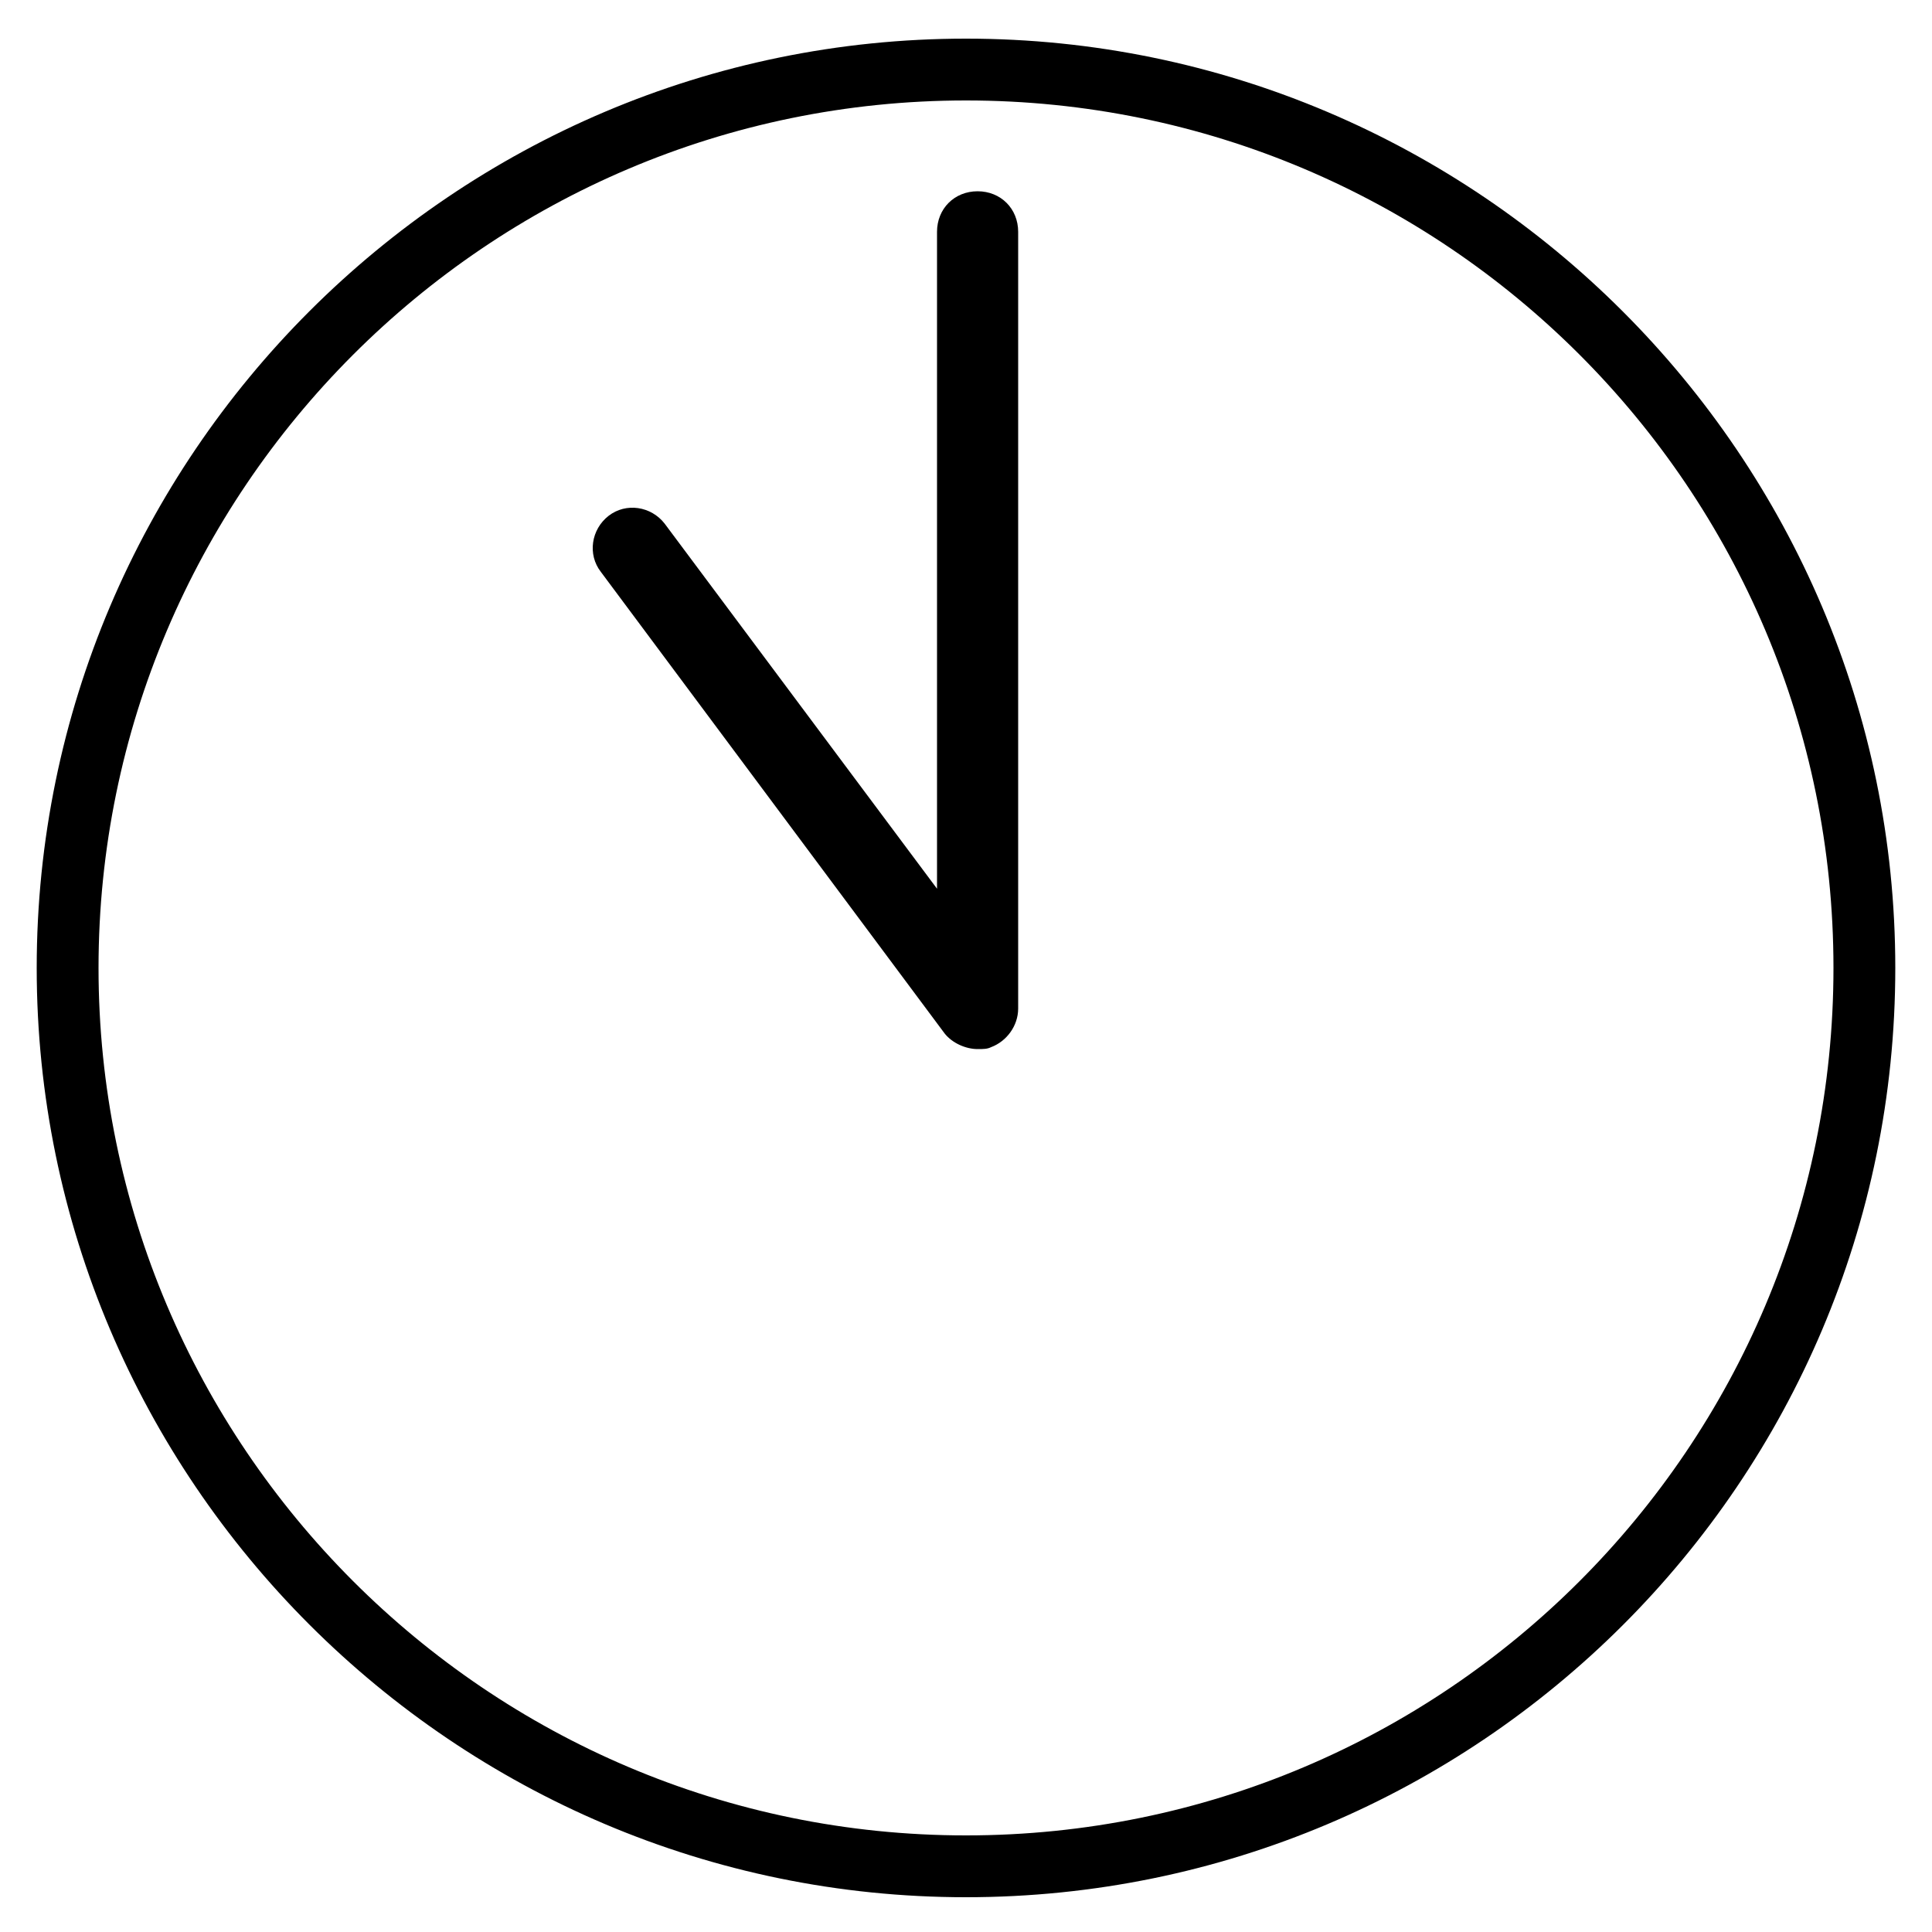
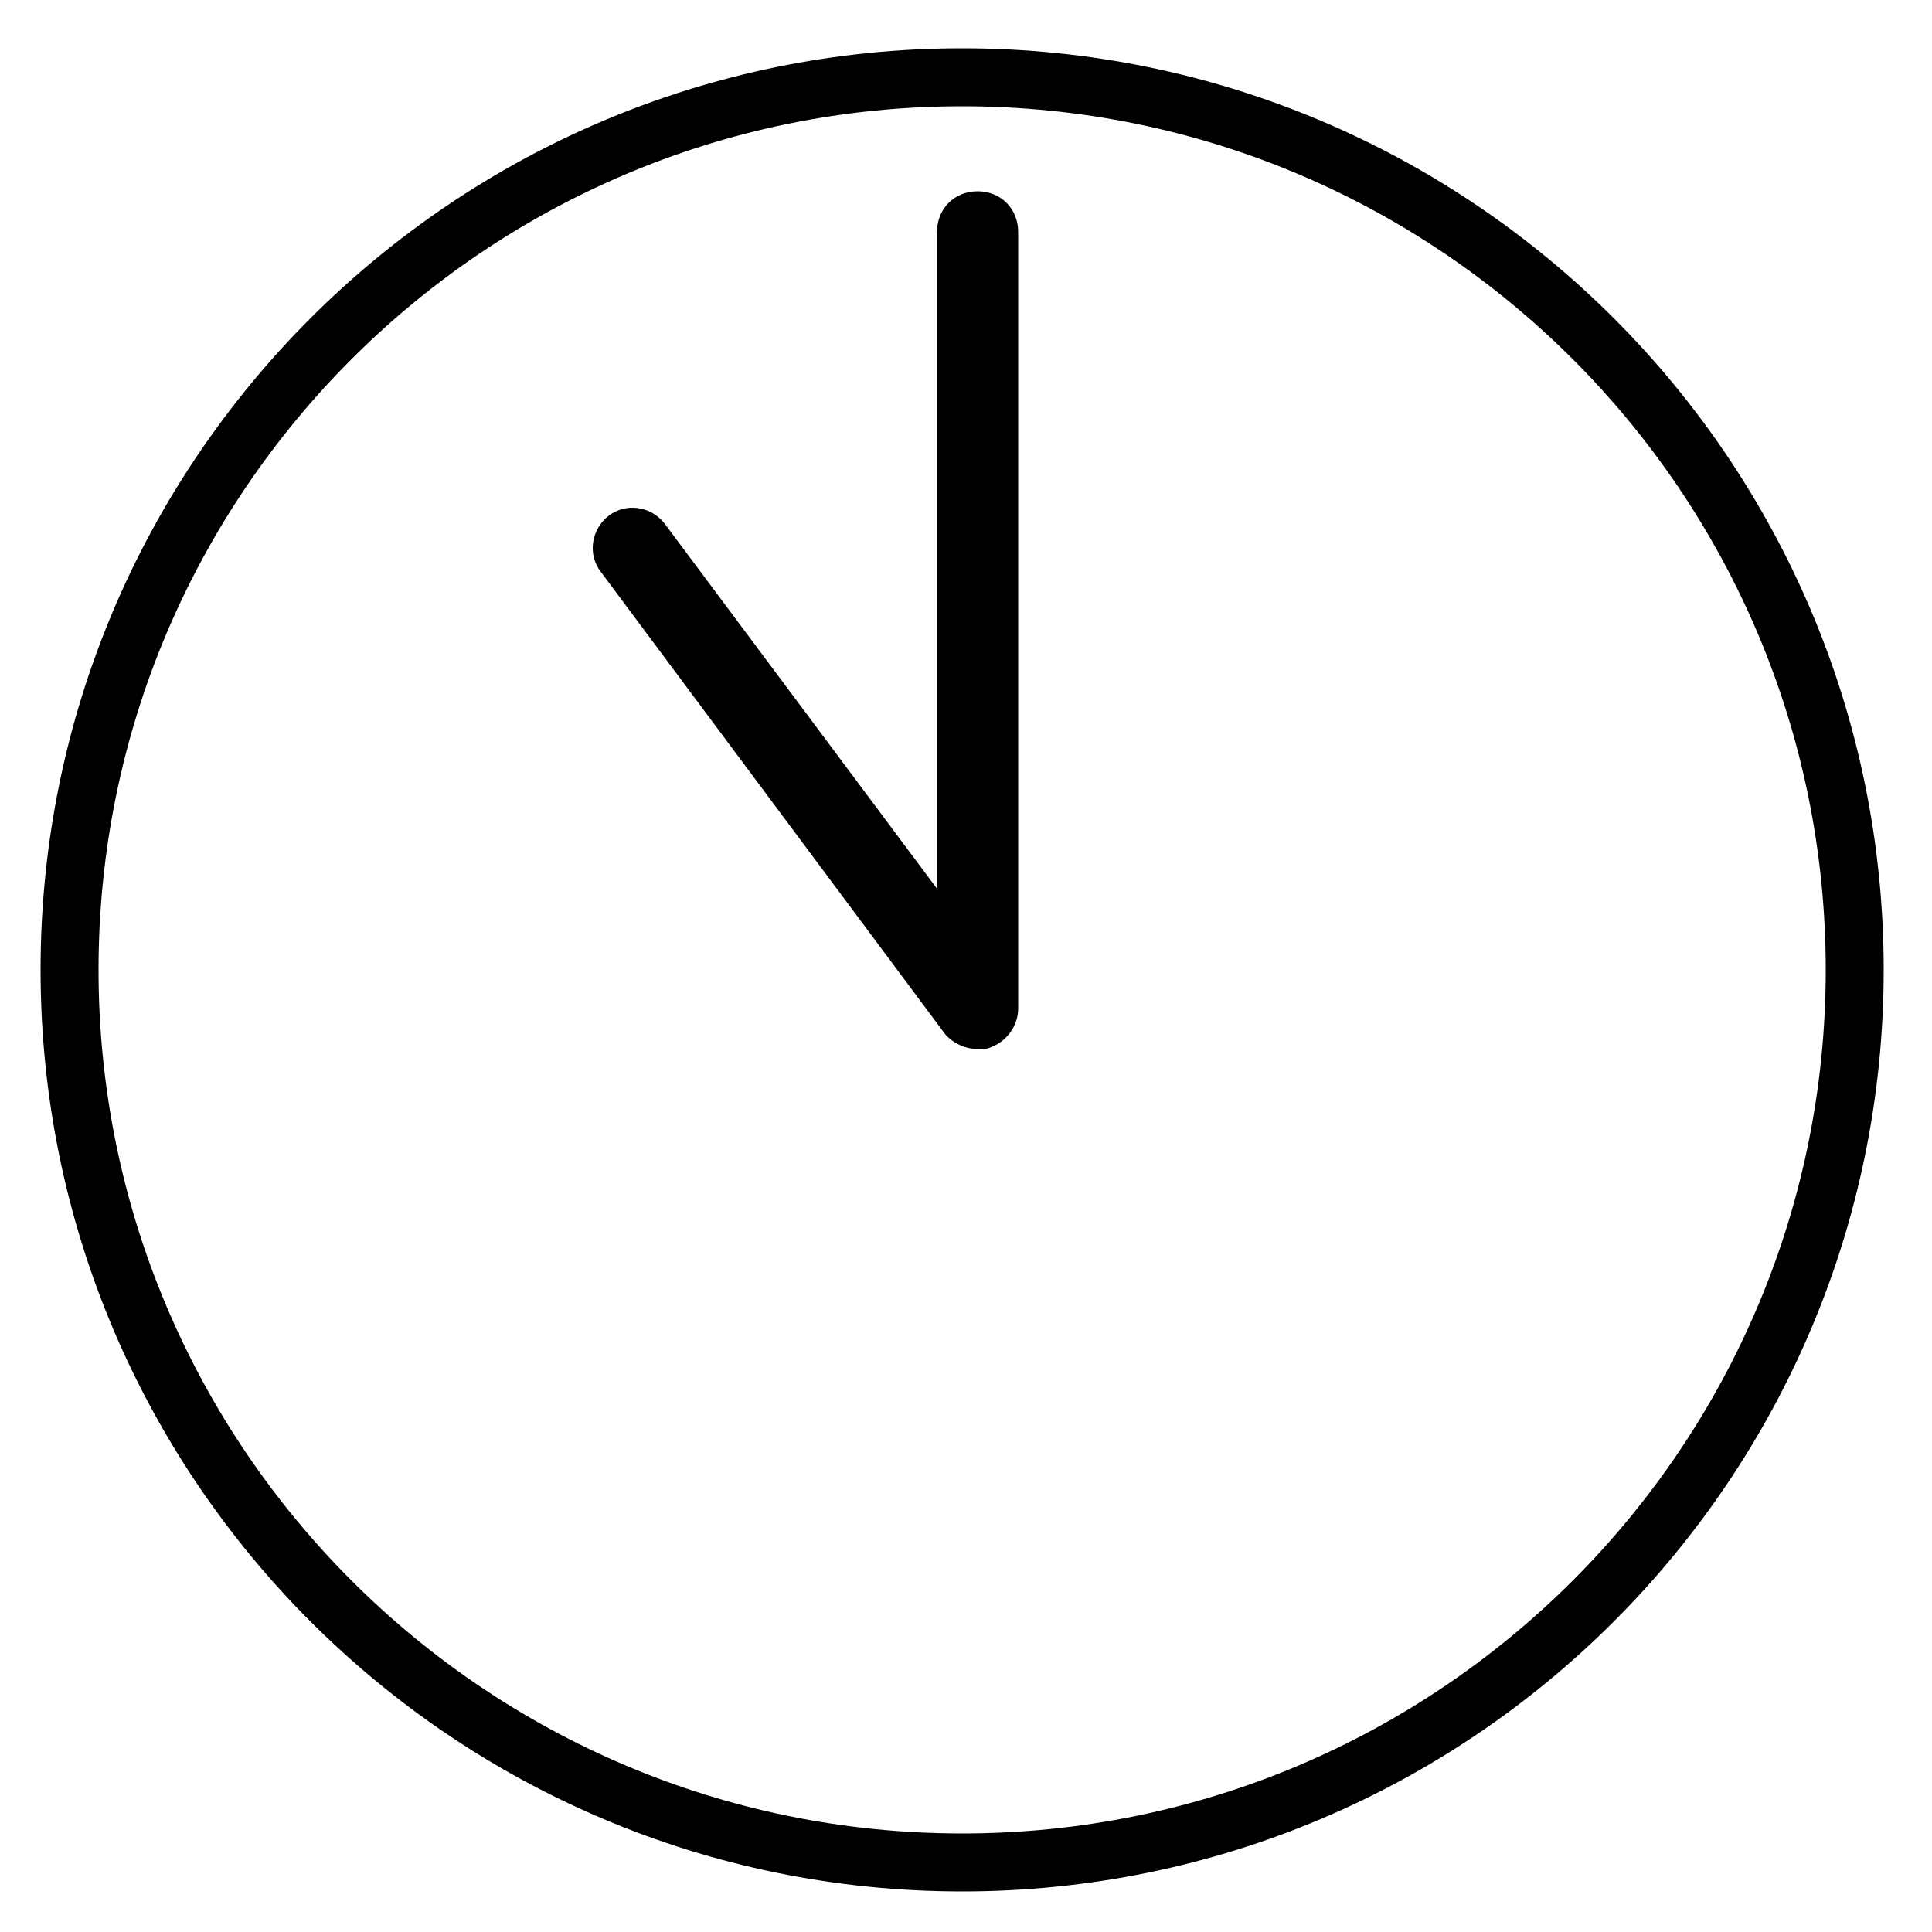
- <svg xmlns="http://www.w3.org/2000/svg" version="1.1" x="0px" y="0px" viewBox="0 0 100 100" style="enable-background:new 0 0 100 100;" xml:space="preserve">
-   <path d="M50,98.2c-26.5,0-48.1-21.6-48.1-48.1C1.9,23.6,23.5,2,50,2c26.5,0,48.1,21.6,48.1,48.1C98.1,76.7,76.5,98.2,50,98.2   M50,5.2C25.2,5.2,5.1,25.4,5.1,50.1S25.2,95,50,95c24.8,0,44.9-20.1,44.9-44.9S74.8,5.2,50,5.2" />
-   <path d="M50.6,54.3c-0.6,0-1.3-0.3-1.7-0.8L31.1,29.6c-0.7-0.9-0.5-2.2,0.4-2.9c0.9-0.7,2.2-0.5,2.9,0.4l14.1,18.9V12  c0-1.2,0.9-2.1,2.1-2.1c1.2,0,2.1,0.9,2.1,2.1v40.2c0,0.9-0.6,1.7-1.4,2C51.1,54.3,50.9,54.3,50.6,54.3" />
+ <svg xmlns="http://www.w3.org/2000/svg" version="1.1" id="Layer_1" x="0px" y="0px" viewBox="0 0 100 100" style="enable-background:new 0 0 100 100;" xml:space="preserve">
+   <style type="text/css">
+ 	.st0{fill:none;stroke:#000000;stroke-width:3;stroke-miterlimit:10;}
+ </style>
+   <path d="M50.6,54.3c-0.6,0-1.3-0.3-1.7-0.8L31.1,29.6c-0.7-0.9-0.5-2.2,0.4-2.9c0.9-0.7,2.2-0.5,2.9,0.4L48.5,46V12  c0-1.2,0.9-2.1,2.1-2.1c1.2,0,2.1,0.9,2.1,2.1v40.2c0,0.9-0.6,1.7-1.4,2C51.1,54.3,50.9,54.3,50.6,54.3" />
+   <circle class="st0" cx="49.8" cy="50.2" r="46.2" />
</svg>
